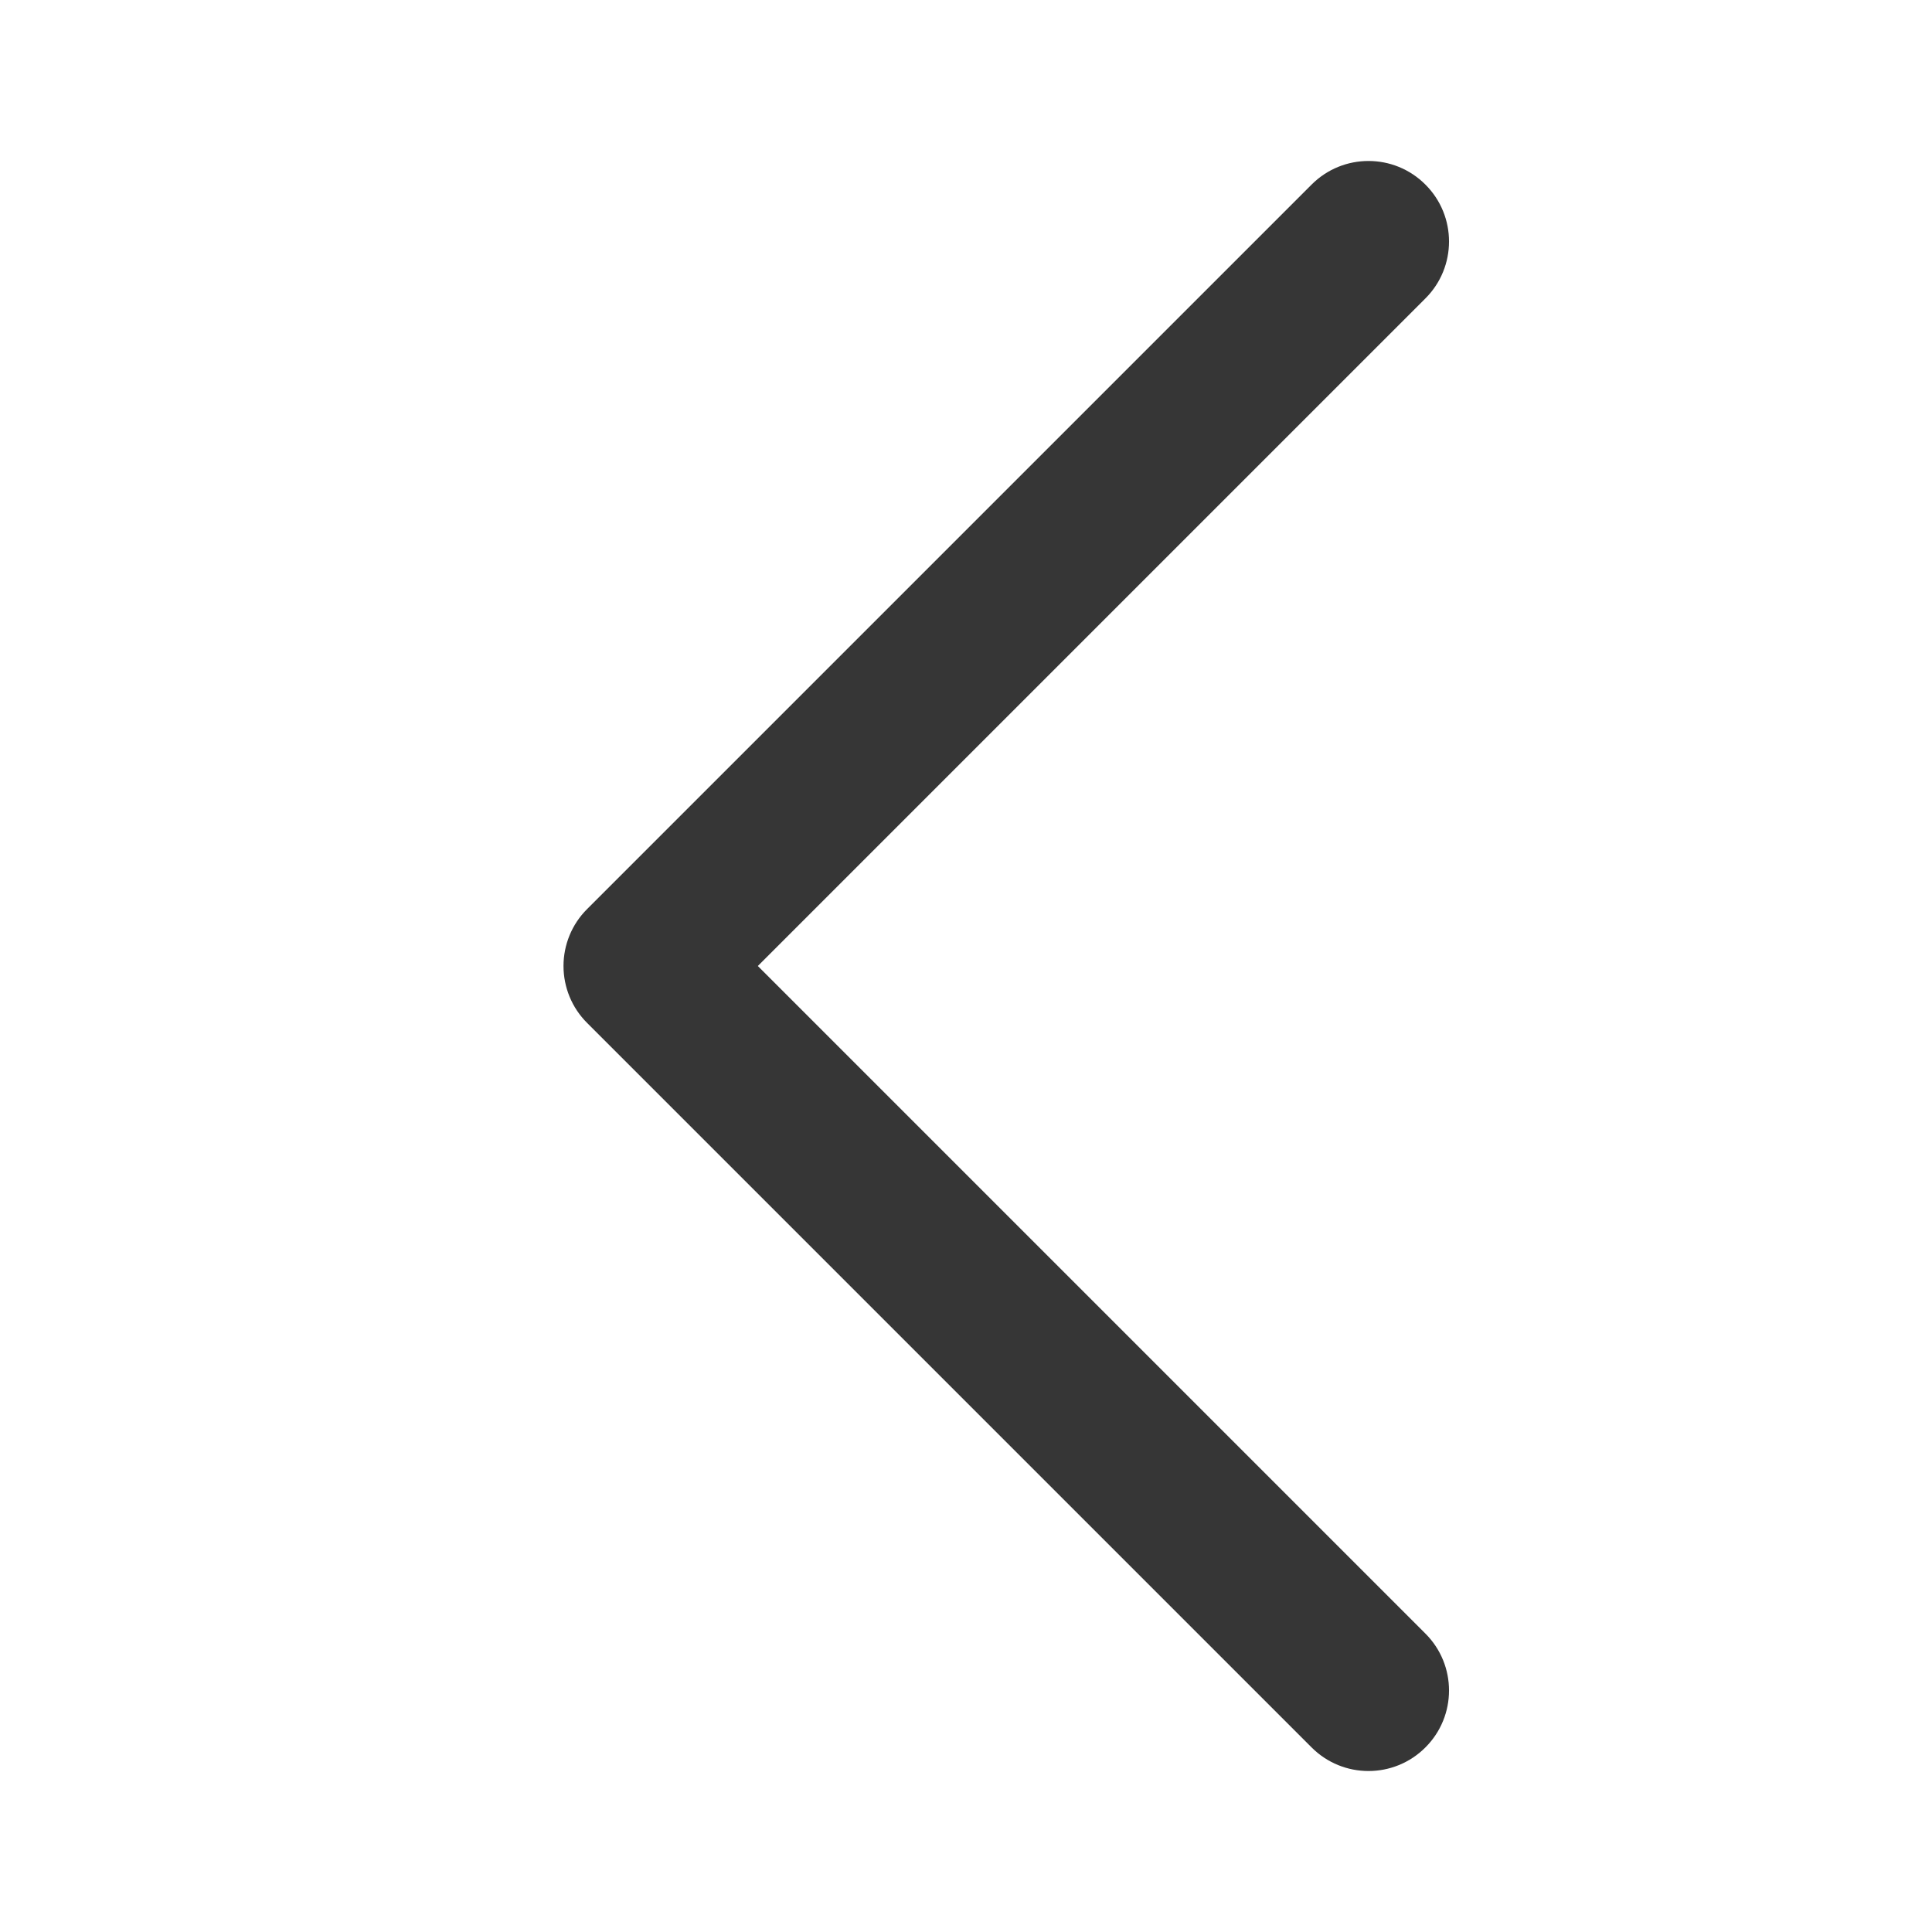
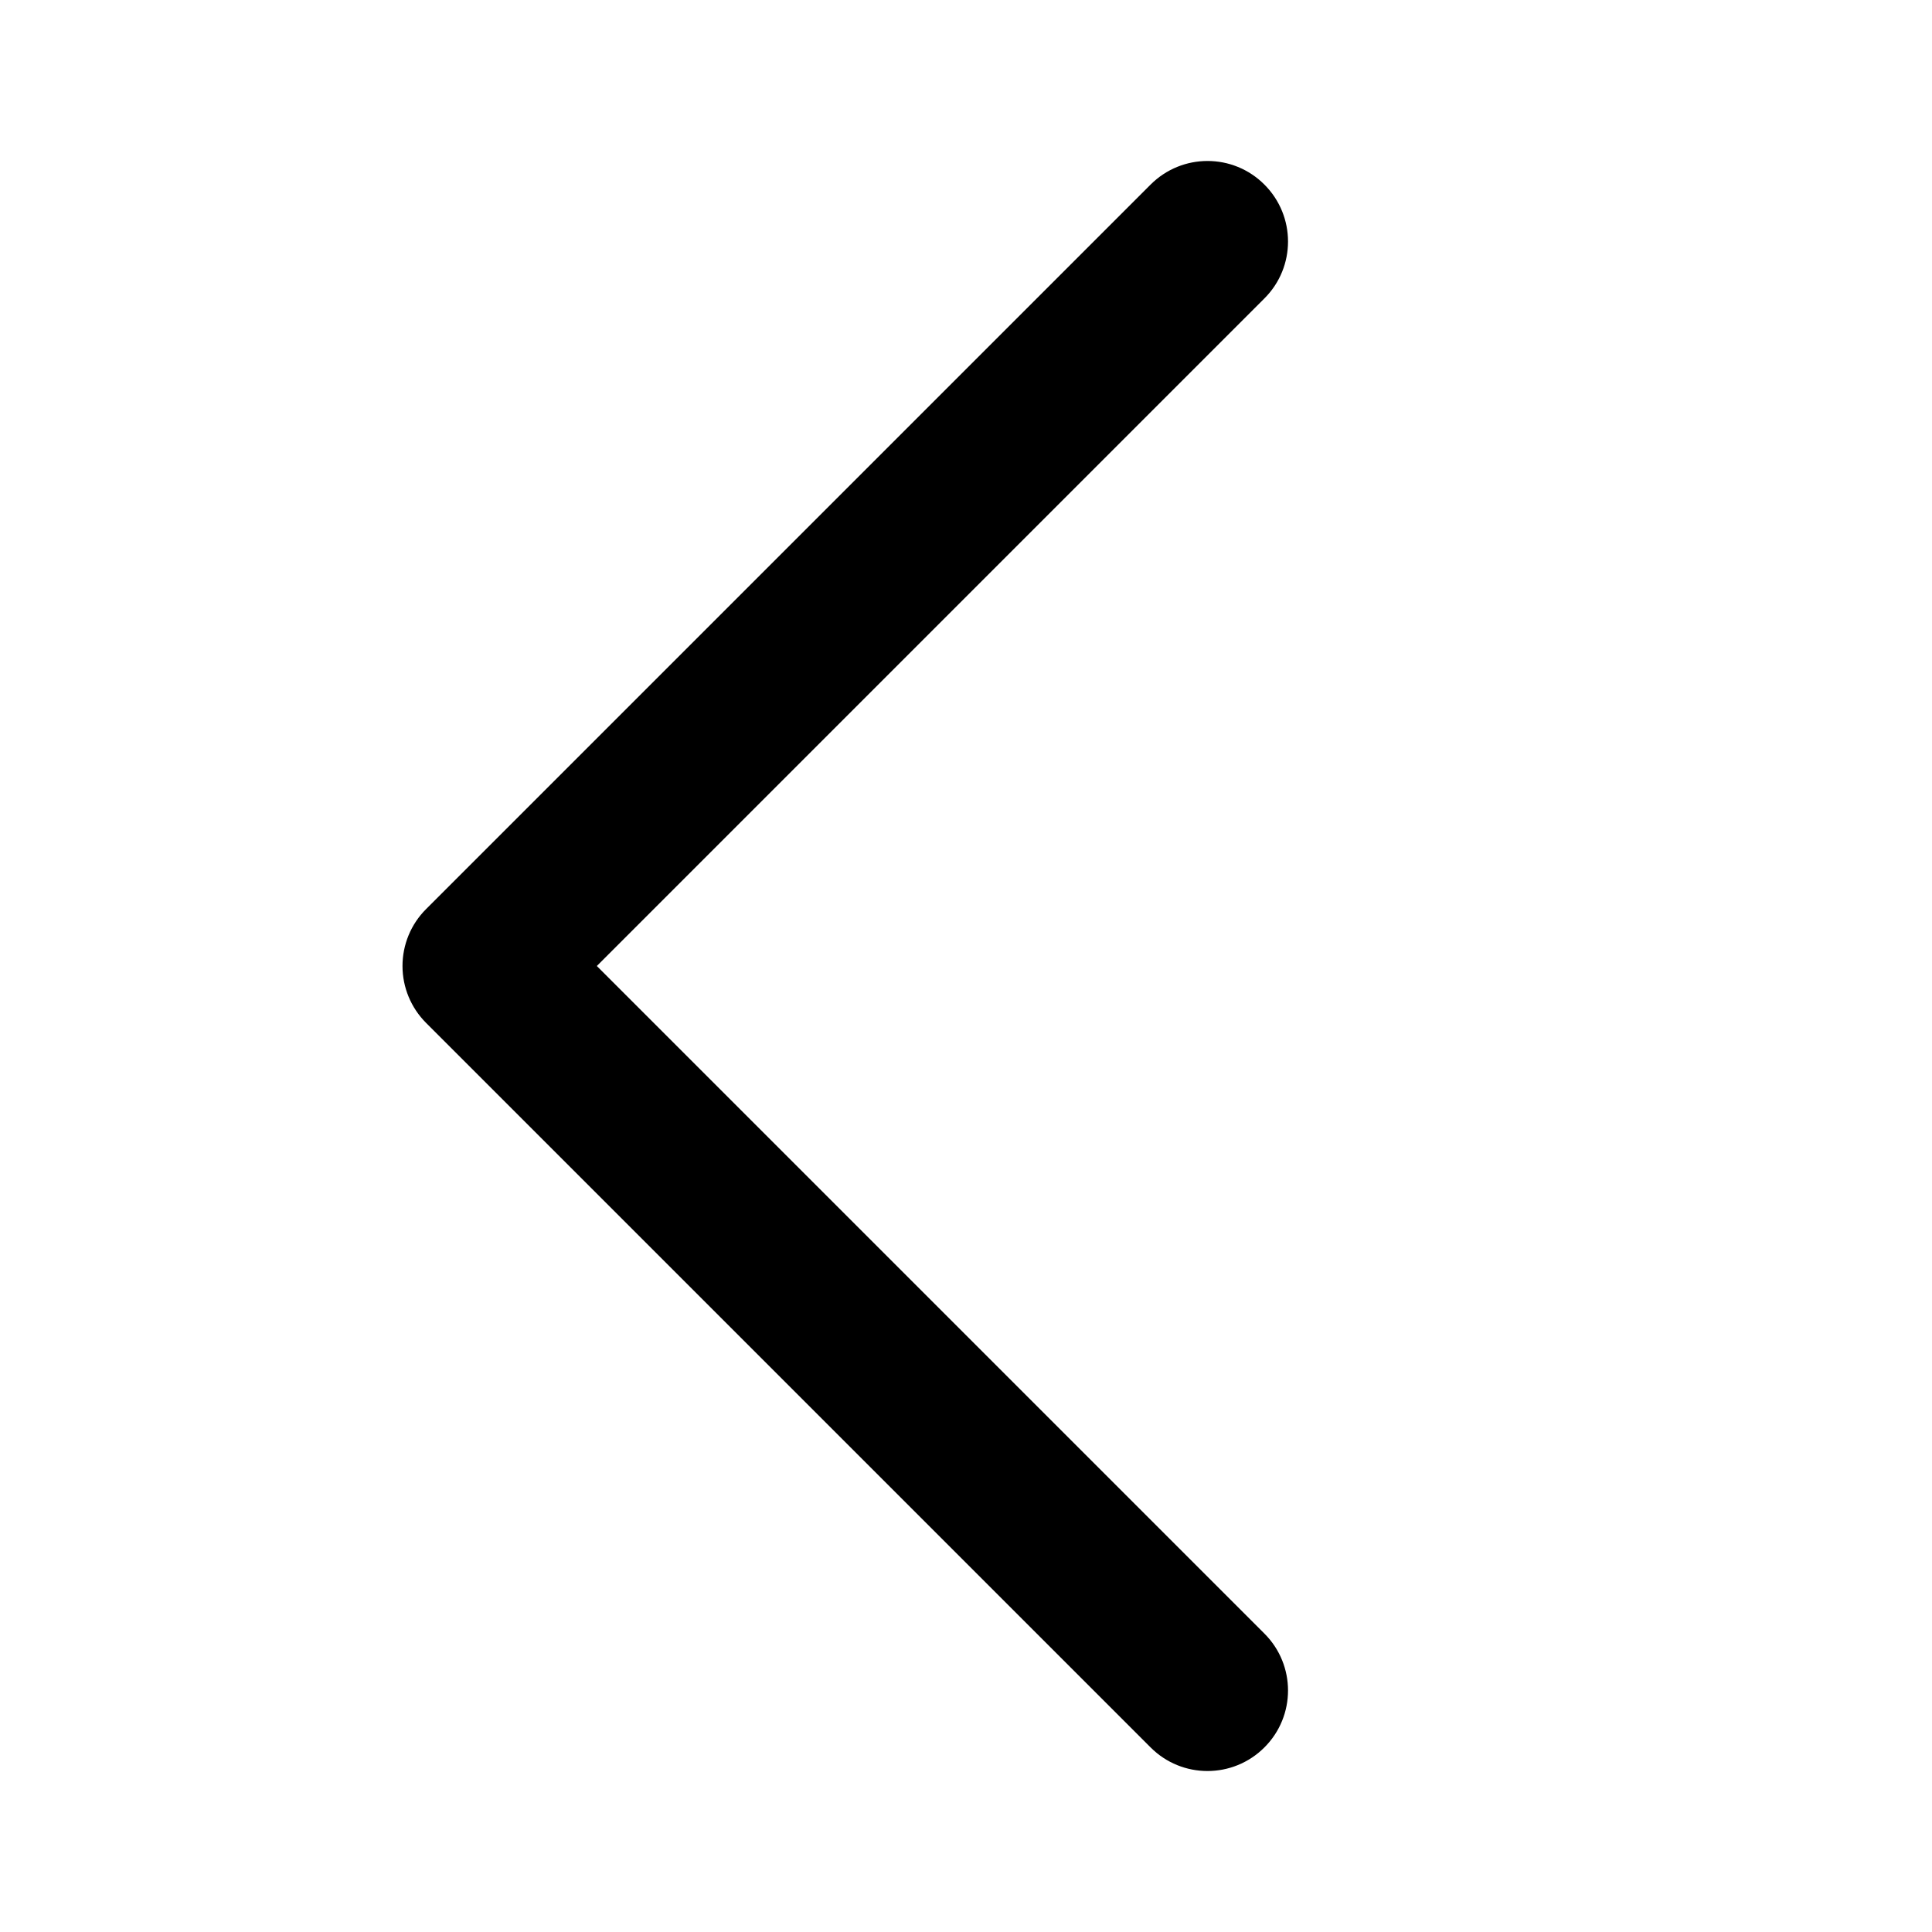
- <svg xmlns="http://www.w3.org/2000/svg" width="24" height="24" viewBox="0 0 24 24" fill="none">
-   <path fill-rule="evenodd" clip-rule="evenodd" d="M17.707 2.293C18.098 2.683 18.098 3.317 17.707 3.707L9.414 12L17.707 20.293C18.098 20.683 18.098 21.317 17.707 21.707C17.317 22.098 16.683 22.098 16.293 21.707L7.293 12.707C7.105 12.52 7 12.265 7 12C7 11.735 7.105 11.48 7.293 11.293L16.293 2.293C16.683 1.902 17.317 1.902 17.707 2.293Z" fill="#363636" />
+ <svg xmlns="http://www.w3.org/2000/svg" width="24" height="24" version="1.1" viewBox="0 0 24 24">
+   <path class="cls-1" d="M15.707,2.293c.391.391.391,1.024,0,1.414L7.414,12l8.293,8.293c.391.39.391,1.024,0,1.414-.391.391-1.024.391-1.414,0L5.293,12.707c-.188-.188-.293-.442-.293-.707s.105-.52.293-.707L14.293,2.293c.391-.391,1.024-.391,1.414,0Z" />
</svg>
